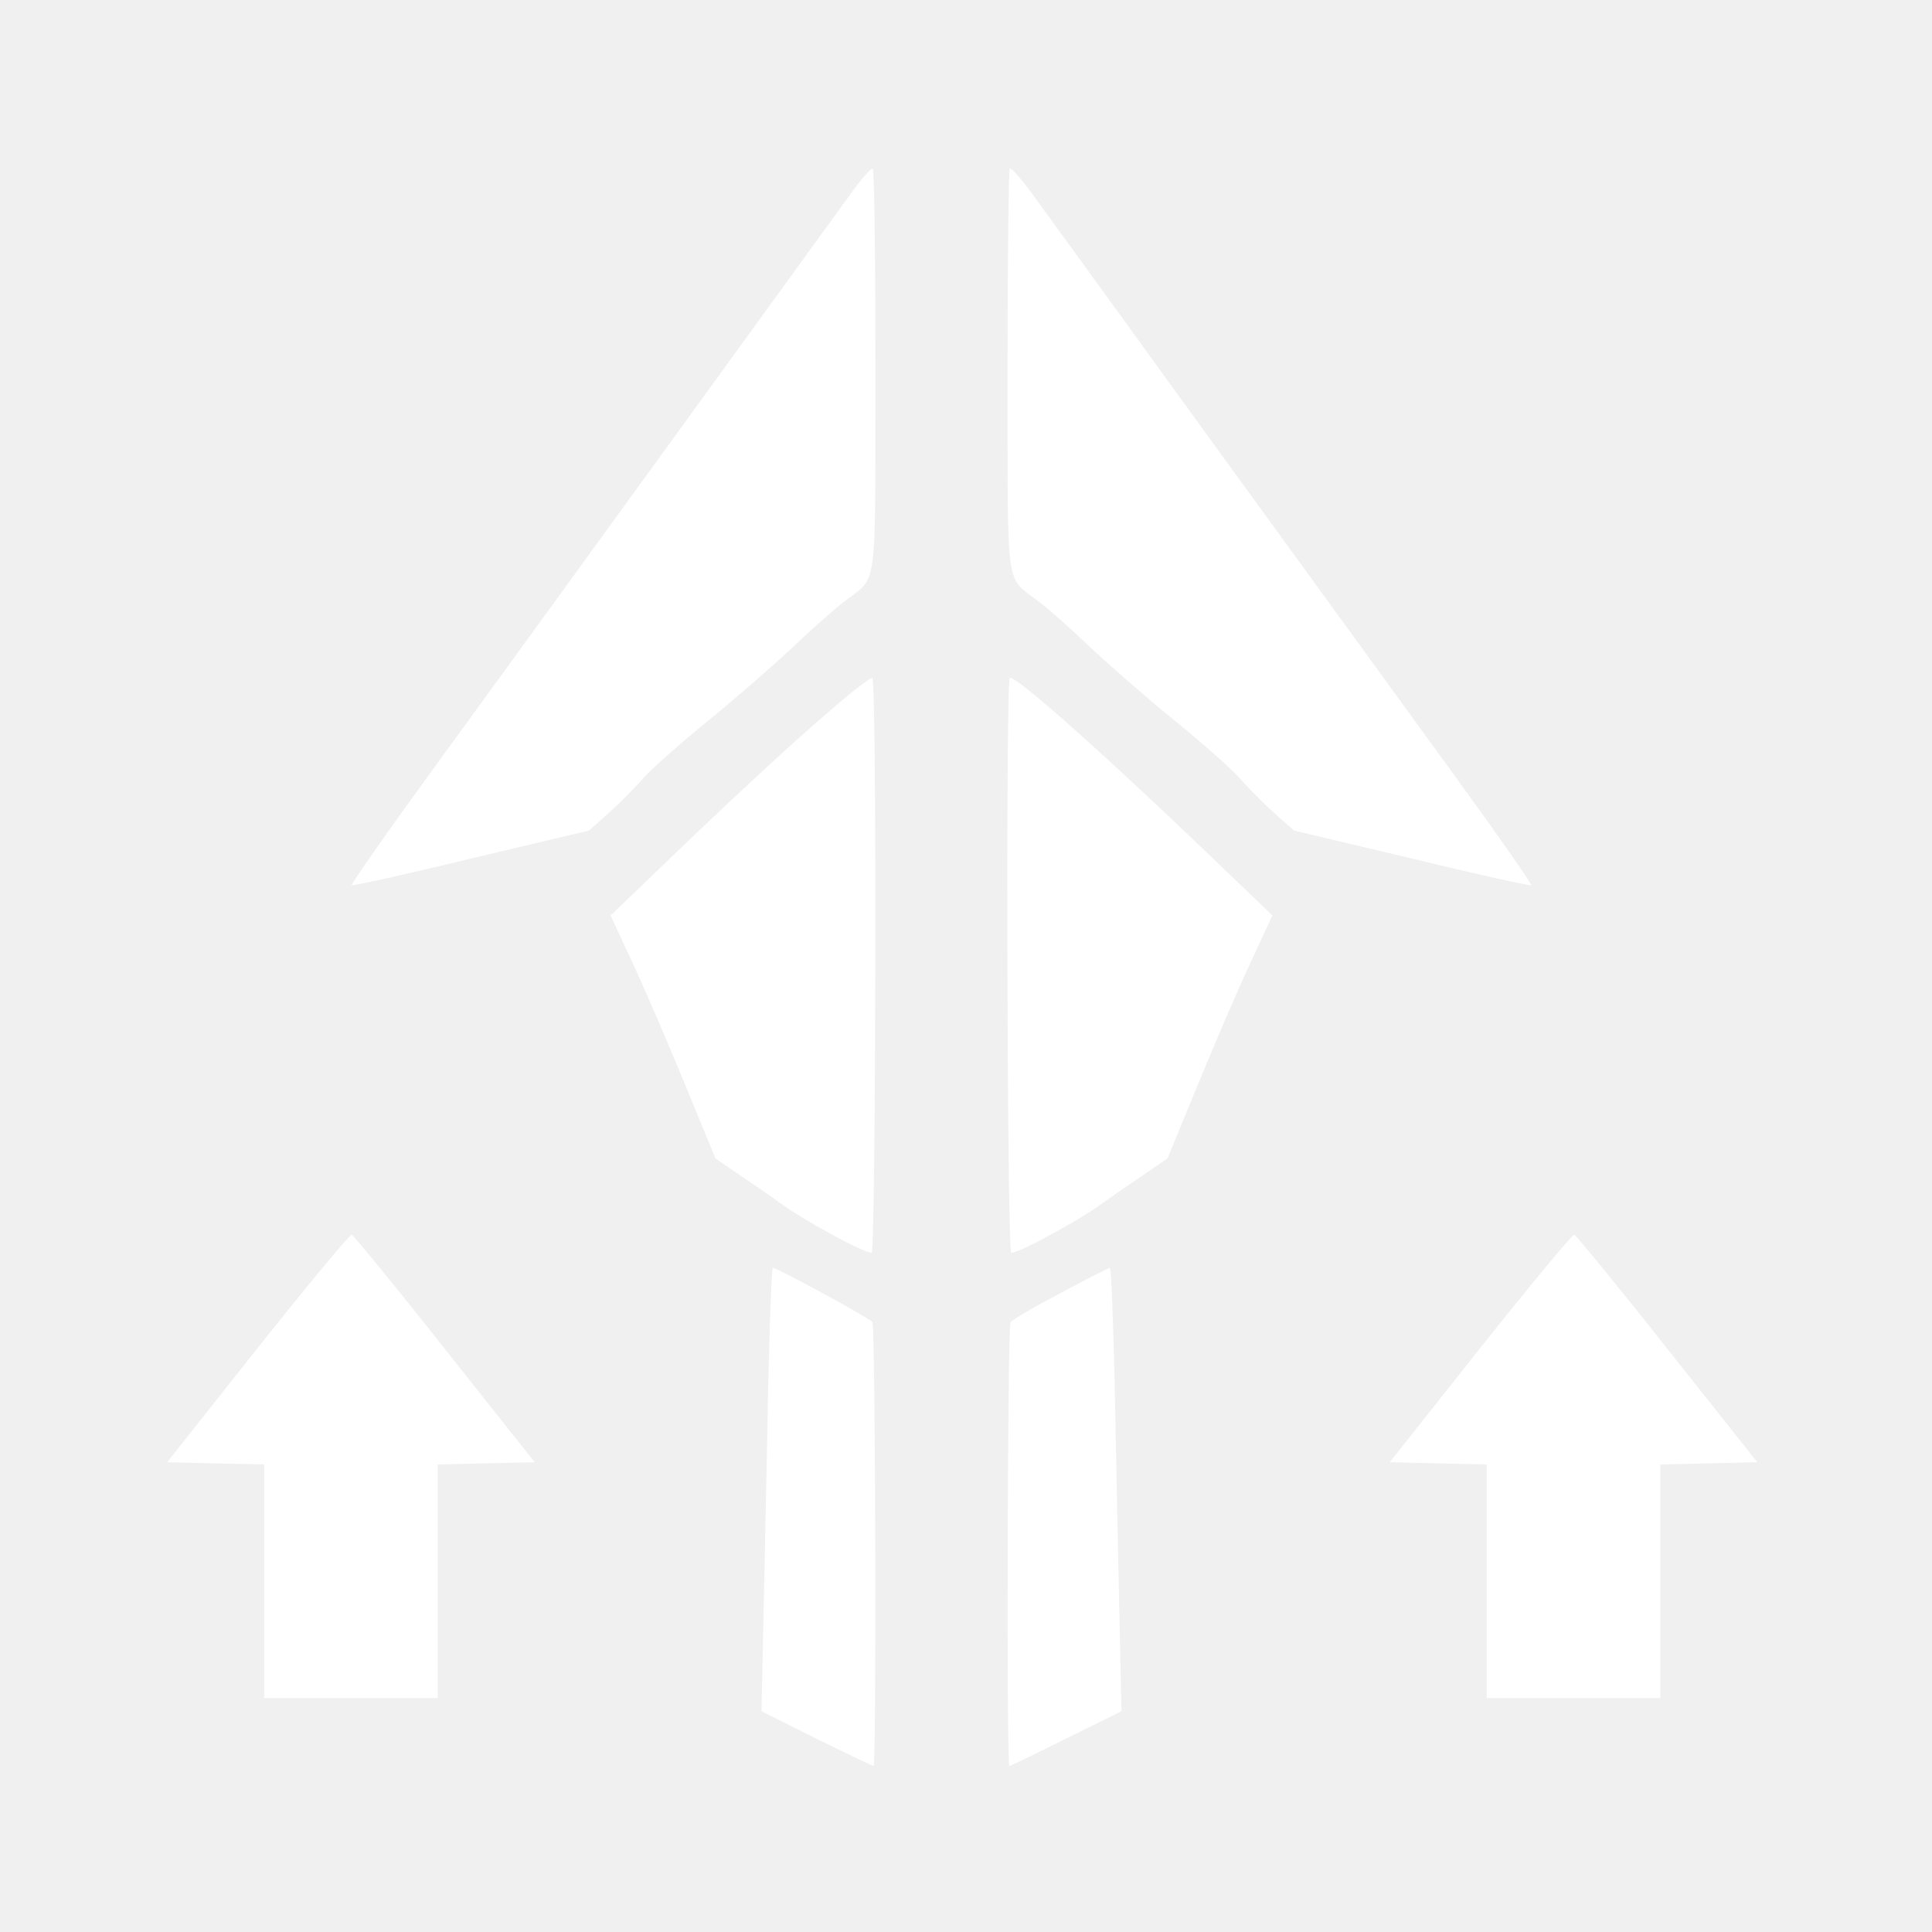
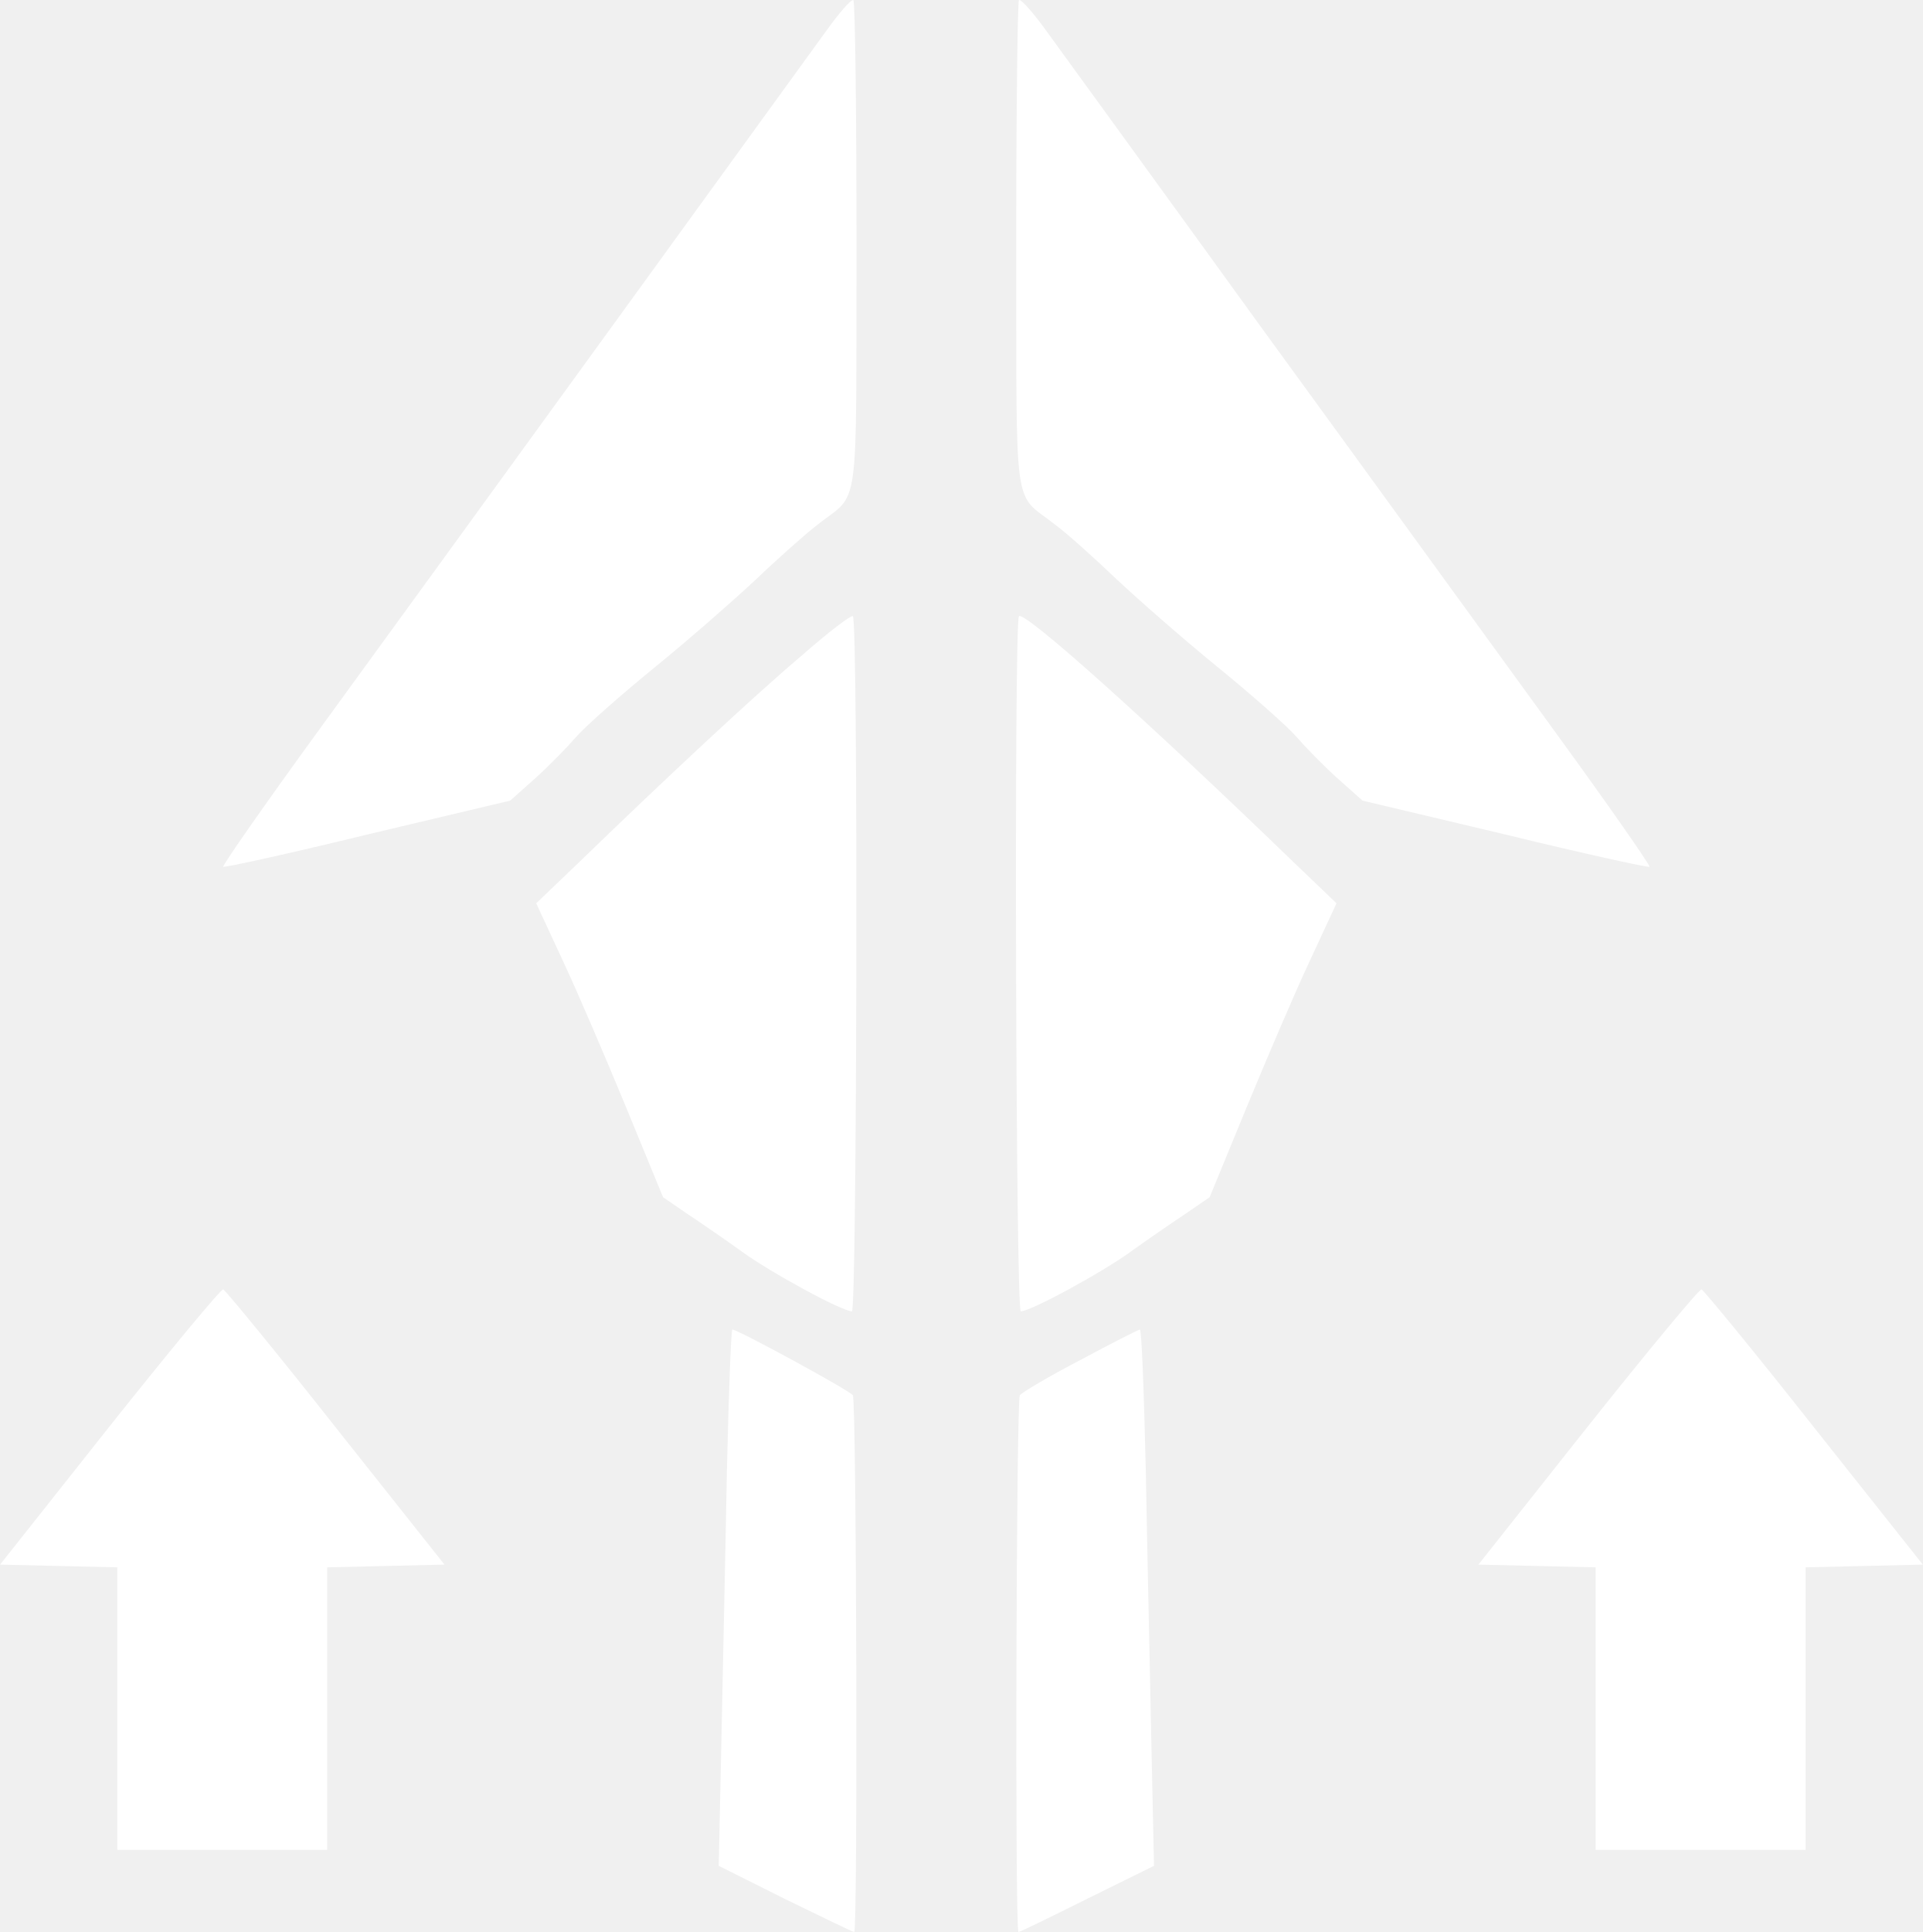
- <svg xmlns="http://www.w3.org/2000/svg" version="1.0" width="512pt" height="512pt" viewBox="0 0 512 512" preserveAspectRatio="xMidYMid meet">
-   <g transform="translate(0,512) scale(0.1,-0.1)" fill="#ffffff" stroke="none">
-     <path d="M2254 4606 c-65 -90 -841 -1160 -1117 -1539 -115 -158 -207 -290 -205 -293 3 -2 145 29 317 71 l312 74 55 49 c30 27 70 68 90 91 20 23 98 92 173 153 75 61 174 148 221 192 47 45 108 99 135 120 93 73 84 10 85 611 0 294 -3 536 -7 538 -5 2 -31 -28 -59 -67z" />
-     <path d="M2676 4673 c-3 -4 -6 -246 -6 -539 1 -600 -8 -537 85 -610 28 -21 88 -75 135 -120 47 -44 146 -131 221 -192 75 -61 153 -130 173 -153 20 -23 60 -64 90 -91 l55 -49 312 -74 c172 -42 314 -73 317 -71 2 3 -90 135 -205 293 -115 158 -402 554 -638 878 -235 325 -451 622 -480 662 -29 40 -55 69 -59 66z" />
-     <path d="M2199 3236 c-104 -88 -295 -266 -487 -452 l-94 -90 58 -125 c32 -68 94 -213 139 -322 l81 -197 54 -37 c30 -20 84 -57 120 -83 62 -45 218 -130 240 -130 11 0 14 1516 2 1523 -4 3 -55 -36 -113 -87z" />
-     <path d="M2676 3323 c-11 -11 -7 -1523 4 -1523 22 0 178 85 240 130 36 26 90 63 120 83 l54 37 81 197 c45 109 107 254 139 322 l58 125 -94 90 c-329 318 -590 551 -602 539z" />
-     <path d="M683 1548 l-240 -303 128 -3 129 -3 0 -309 0 -310 230 0 230 0 0 310 0 309 129 3 128 3 -238 300 c-130 165 -242 301 -247 303 -5 1 -117 -134 -249 -300z" />
-     <path d="M3923 1548 l-240 -303 128 -3 129 -3 0 -309 0 -310 230 0 230 0 0 310 0 309 129 3 128 3 -238 300 c-130 165 -242 301 -247 303 -5 1 -117 -134 -249 -300z" />
-     <path d="M2036 1453 c-3 -170 -9 -434 -12 -588 l-6 -280 146 -73 c80 -39 148 -72 151 -72 8 0 5 1164 -3 1176 -6 10 -252 144 -264 144 -3 0 -8 -138 -12 -307z" />
-     <path d="M2810 1693 c-69 -36 -128 -71 -132 -77 -8 -12 -11 -1176 -3 -1176 3 0 71 33 151 73 l146 72 -6 280 c-3 154 -9 418 -12 588 -4 169 -9 307 -13 307 -3 0 -62 -30 -131 -67z" />
+ <svg xmlns="http://www.w3.org/2000/svg" version="1.0" width="421.442pt" height="423.321pt" viewBox="0 0 421.442 423.321" preserveAspectRatio="xMidYMid meet">
+   <g transform="translate(-1.28174,424.3213) scale(0.1,-0.1)" fill="#ffffff" stroke="none">
+     <path d="M1824 4176 c-65 -90 -841 -1160 -1117 -1539 -115 -158 -207 -290 -205 -293 3 -2 145 29 317 71 l312 74 55 49 c30 27 70 68 90 91 20 23 98 92 173 153 75 61 174 148 221 192 47 45 108 99 135 120 93 73 84 10 85 611 0 294 -3 536 -7 538 -5 2 -31 -28 -59 -67z" />
+     <path d="M2246 4243 c-3 -4 -6 -246 -6 -539 1 -600 -8 -537 85 -610 28 -21 88 -75 135 -120 47 -44 146 -131 221 -192 75 -61 153 -130 173 -153 20 -23 60 -64 90 -91 l55 -49 312 -74 c172 -42 314 -73 317 -71 2 3 -90 135 -205 293 -115 158 -402 554 -638 878 -235 325 -451 622 -480 662 -29 40 -55 69 -59 66z" />
+     <path d="M1769 2806 c-104 -88 -295 -266 -487 -452 l-94 -90 58 -125 c32 -68 94 -213 139 -322 l81 -197 54 -37 c30 -20 84 -57 120 -83 62 -45 218 -130 240 -130 11 0 14 1516 2 1523 -4 3 -55 -36 -113 -87z" />
+     <path d="M2246 2893 c-11 -11 -7 -1523 4 -1523 22 0 178 85 240 130 36 26 90 63 120 83 l54 37 81 197 c45 109 107 254 139 322 l58 125 -94 90 c-329 318 -590 551 -602 539z" />
+     <path d="M253 1118 l-240 -303 128 -3 129 -3 0 -309 0 -310 230 0 230 0 0 310 0 309 129 3 128 3 -238 300 c-130 165 -242 301 -247 303 -5 1 -117 -134 -249 -300z" />
+     <path d="M3493 1118 l-240 -303 128 -3 129 -3 0 -309 0 -310 230 0 230 0 0 310 0 309 129 3 128 3 -238 300 c-130 165 -242 301 -247 303 -5 1 -117 -134 -249 -300z" />
+     <path d="M1606 1023 c-3 -170 -9 -434 -12 -588 l-6 -280 146 -73 c80 -39 148 -72 151 -72 8 0 5 1164 -3 1176 -6 10 -252 144 -264 144 -3 0 -8 -138 -12 -307z" />
+     <path d="M2380 1263 c-69 -36 -128 -71 -132 -77 -8 -12 -11 -1176 -3 -1176 3 0 71 33 151 73 l146 72 -6 280 c-3 154 -9 418 -12 588 -4 169 -9 307 -13 307 -3 0 -62 -30 -131 -67z" />
  </g>
</svg>
